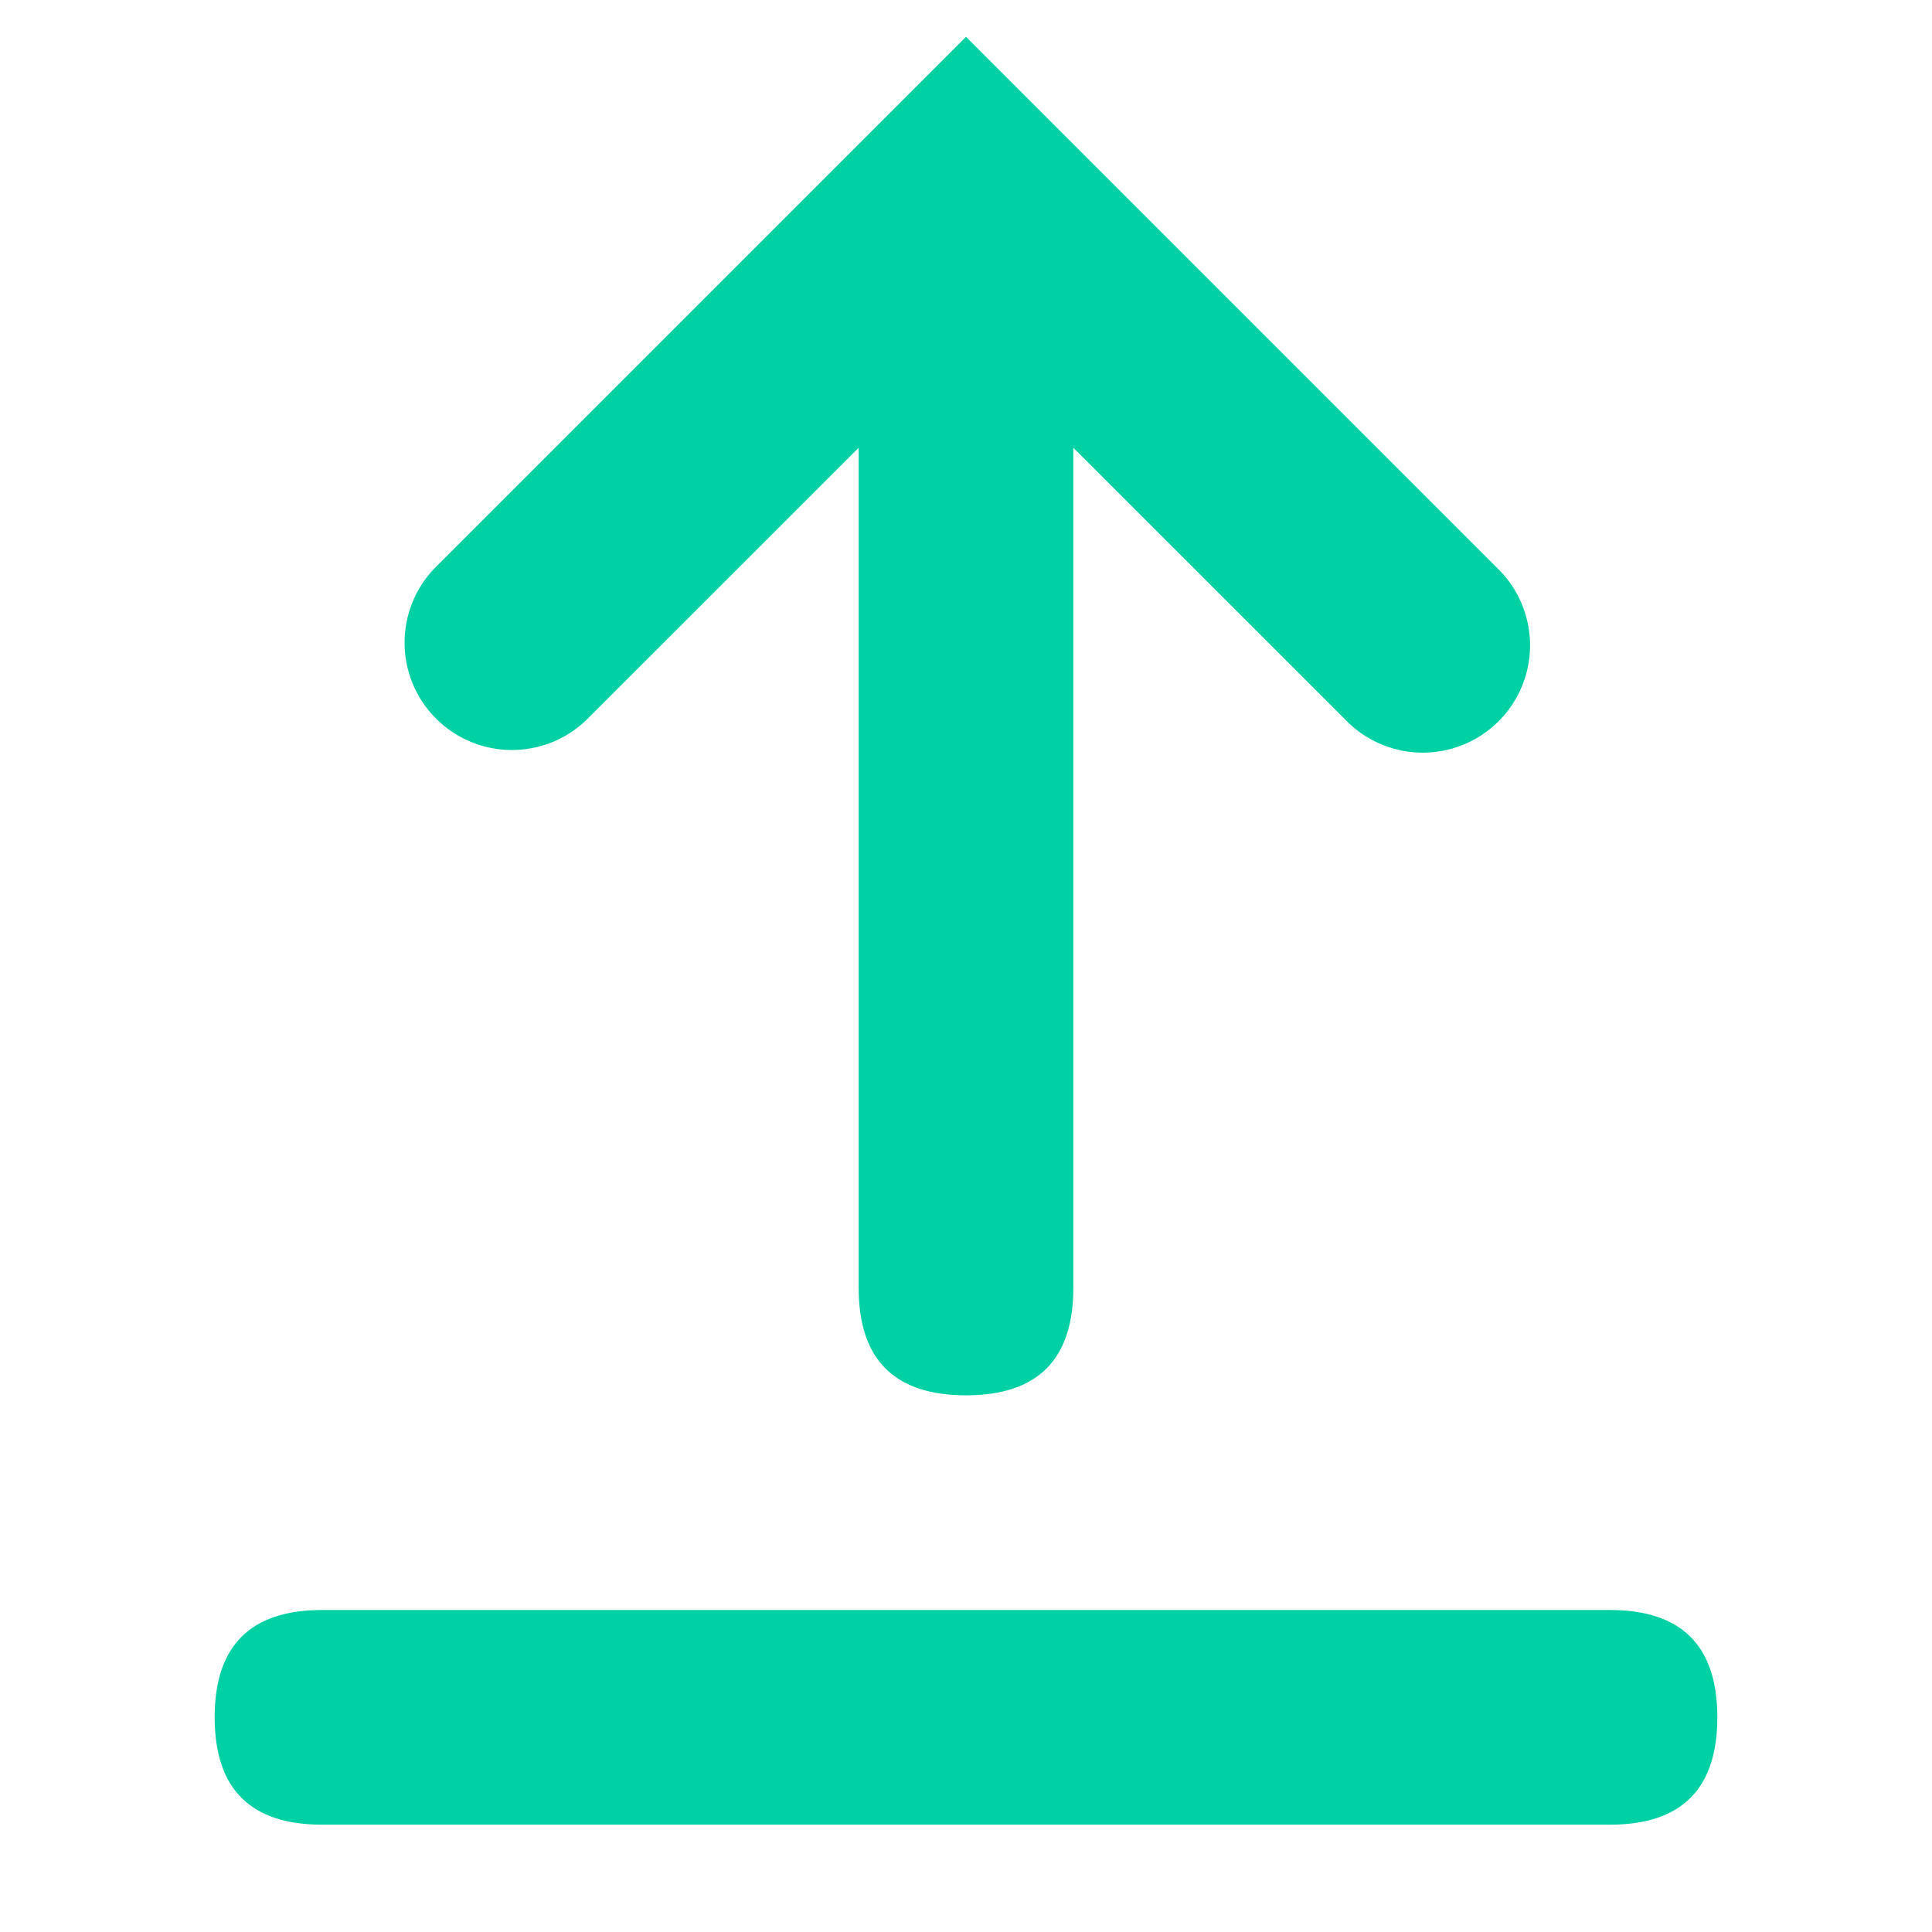
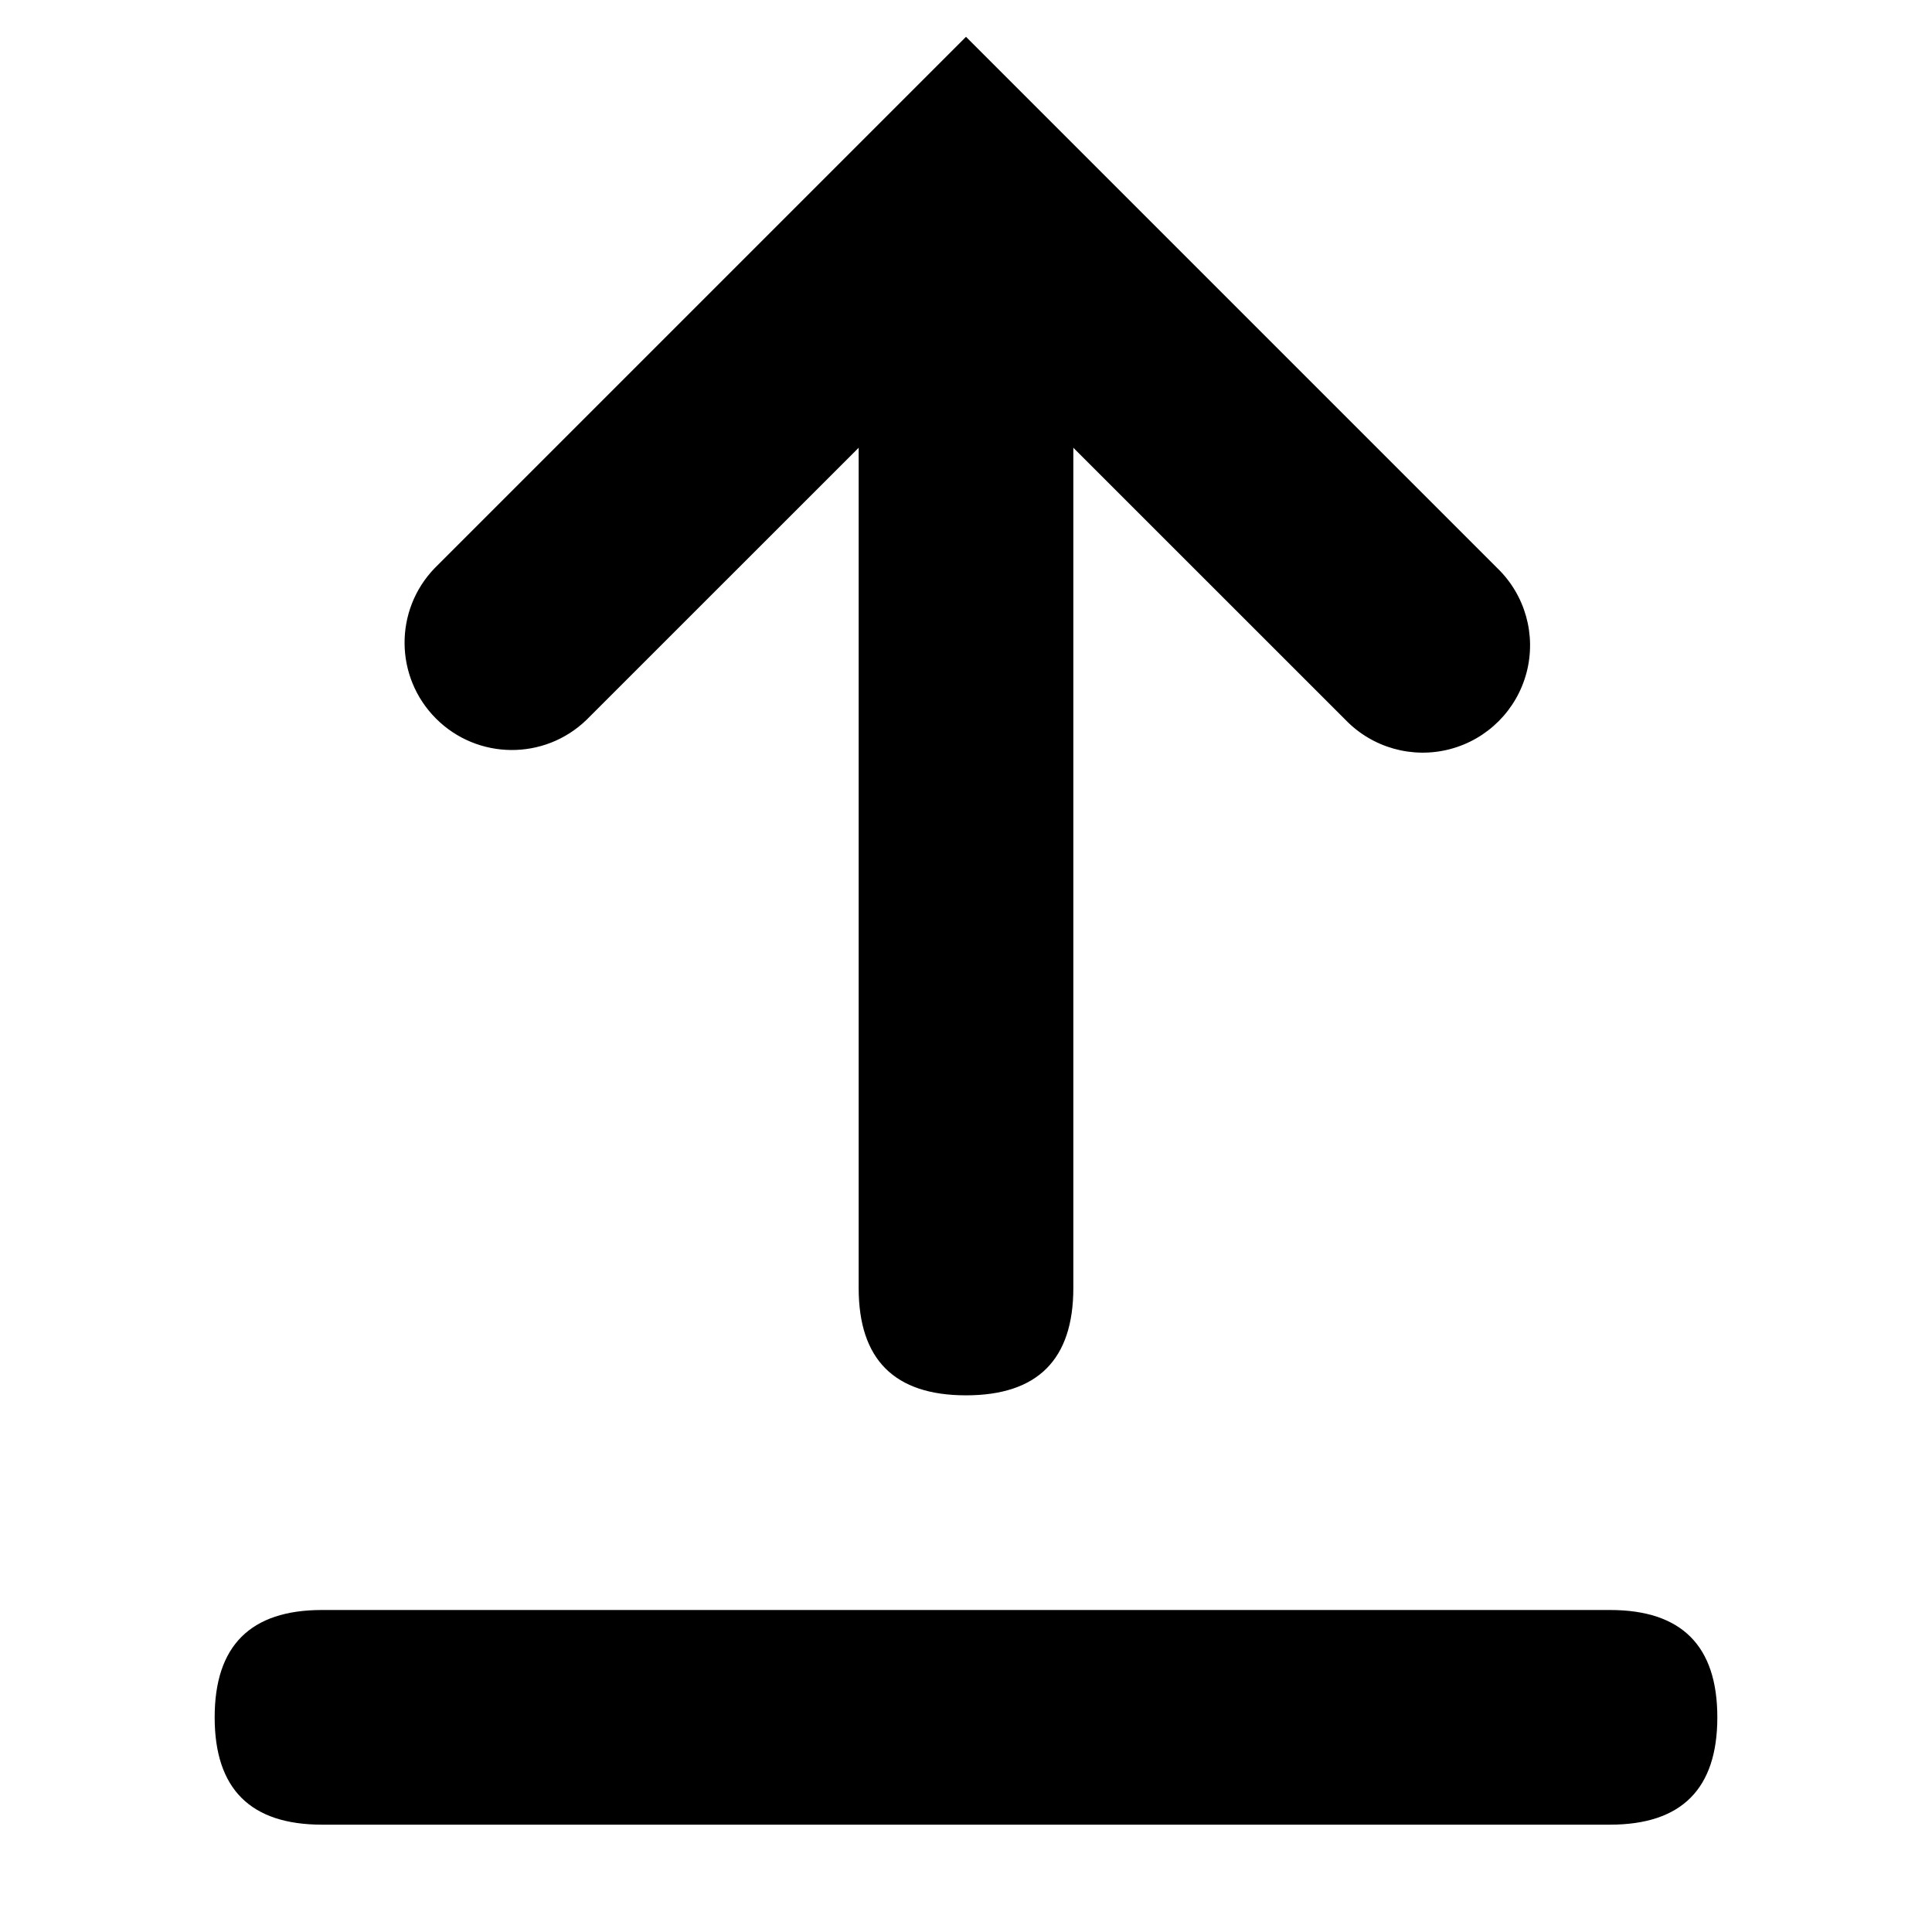
<svg xmlns="http://www.w3.org/2000/svg" t="1628847900363" class="icon" viewBox="0 0 1024 1024" version="1.1" p-id="32162" width="128" height="128">
  <defs>
    <style type="text/css" />
  </defs>
-   <path d="M512 180.452L310.841 381.554A56.889 56.889 0 0 1 230.4 301.113L512 19.513l281.6 281.6a56.889 56.889 0 1 1-80.441 80.441L512 180.452z" fill="#00d1a4" p-id="32163" />
-   <path d="M113.778 853.333m56.889 0l682.667 0q56.889 0 56.889 56.889l0 0q0 56.889-56.889 56.889l-682.667 0q-56.889 0-56.889-56.889l0 0q0-56.889 56.889-56.889Z" fill="#00d1a4" p-id="32164" />
-   <path d="M568.889 56.889m0 56.889l0 568.889q0 56.889-56.889 56.889l0 0q-56.889 0-56.889-56.889l0-568.889q0-56.889 56.889-56.889l0 0q56.889 0 56.889 56.889Z" fill="#00d1a4" p-id="32165" />
+   <path d="M512 180.452L310.841 381.554A56.889 56.889 0 0 1 230.4 301.113L512 19.513l281.6 281.6a56.889 56.889 0 1 1-80.441 80.441L512 180.452z" p-id="32163" />
+   <path d="M113.778 853.333m56.889 0l682.667 0q56.889 0 56.889 56.889l0 0q0 56.889-56.889 56.889l-682.667 0q-56.889 0-56.889-56.889l0 0q0-56.889 56.889-56.889Z" p-id="32164" />
+   <path d="M568.889 56.889m0 56.889l0 568.889q0 56.889-56.889 56.889l0 0q-56.889 0-56.889-56.889l0-568.889q0-56.889 56.889-56.889l0 0q56.889 0 56.889 56.889Z" p-id="32165" />
</svg>
